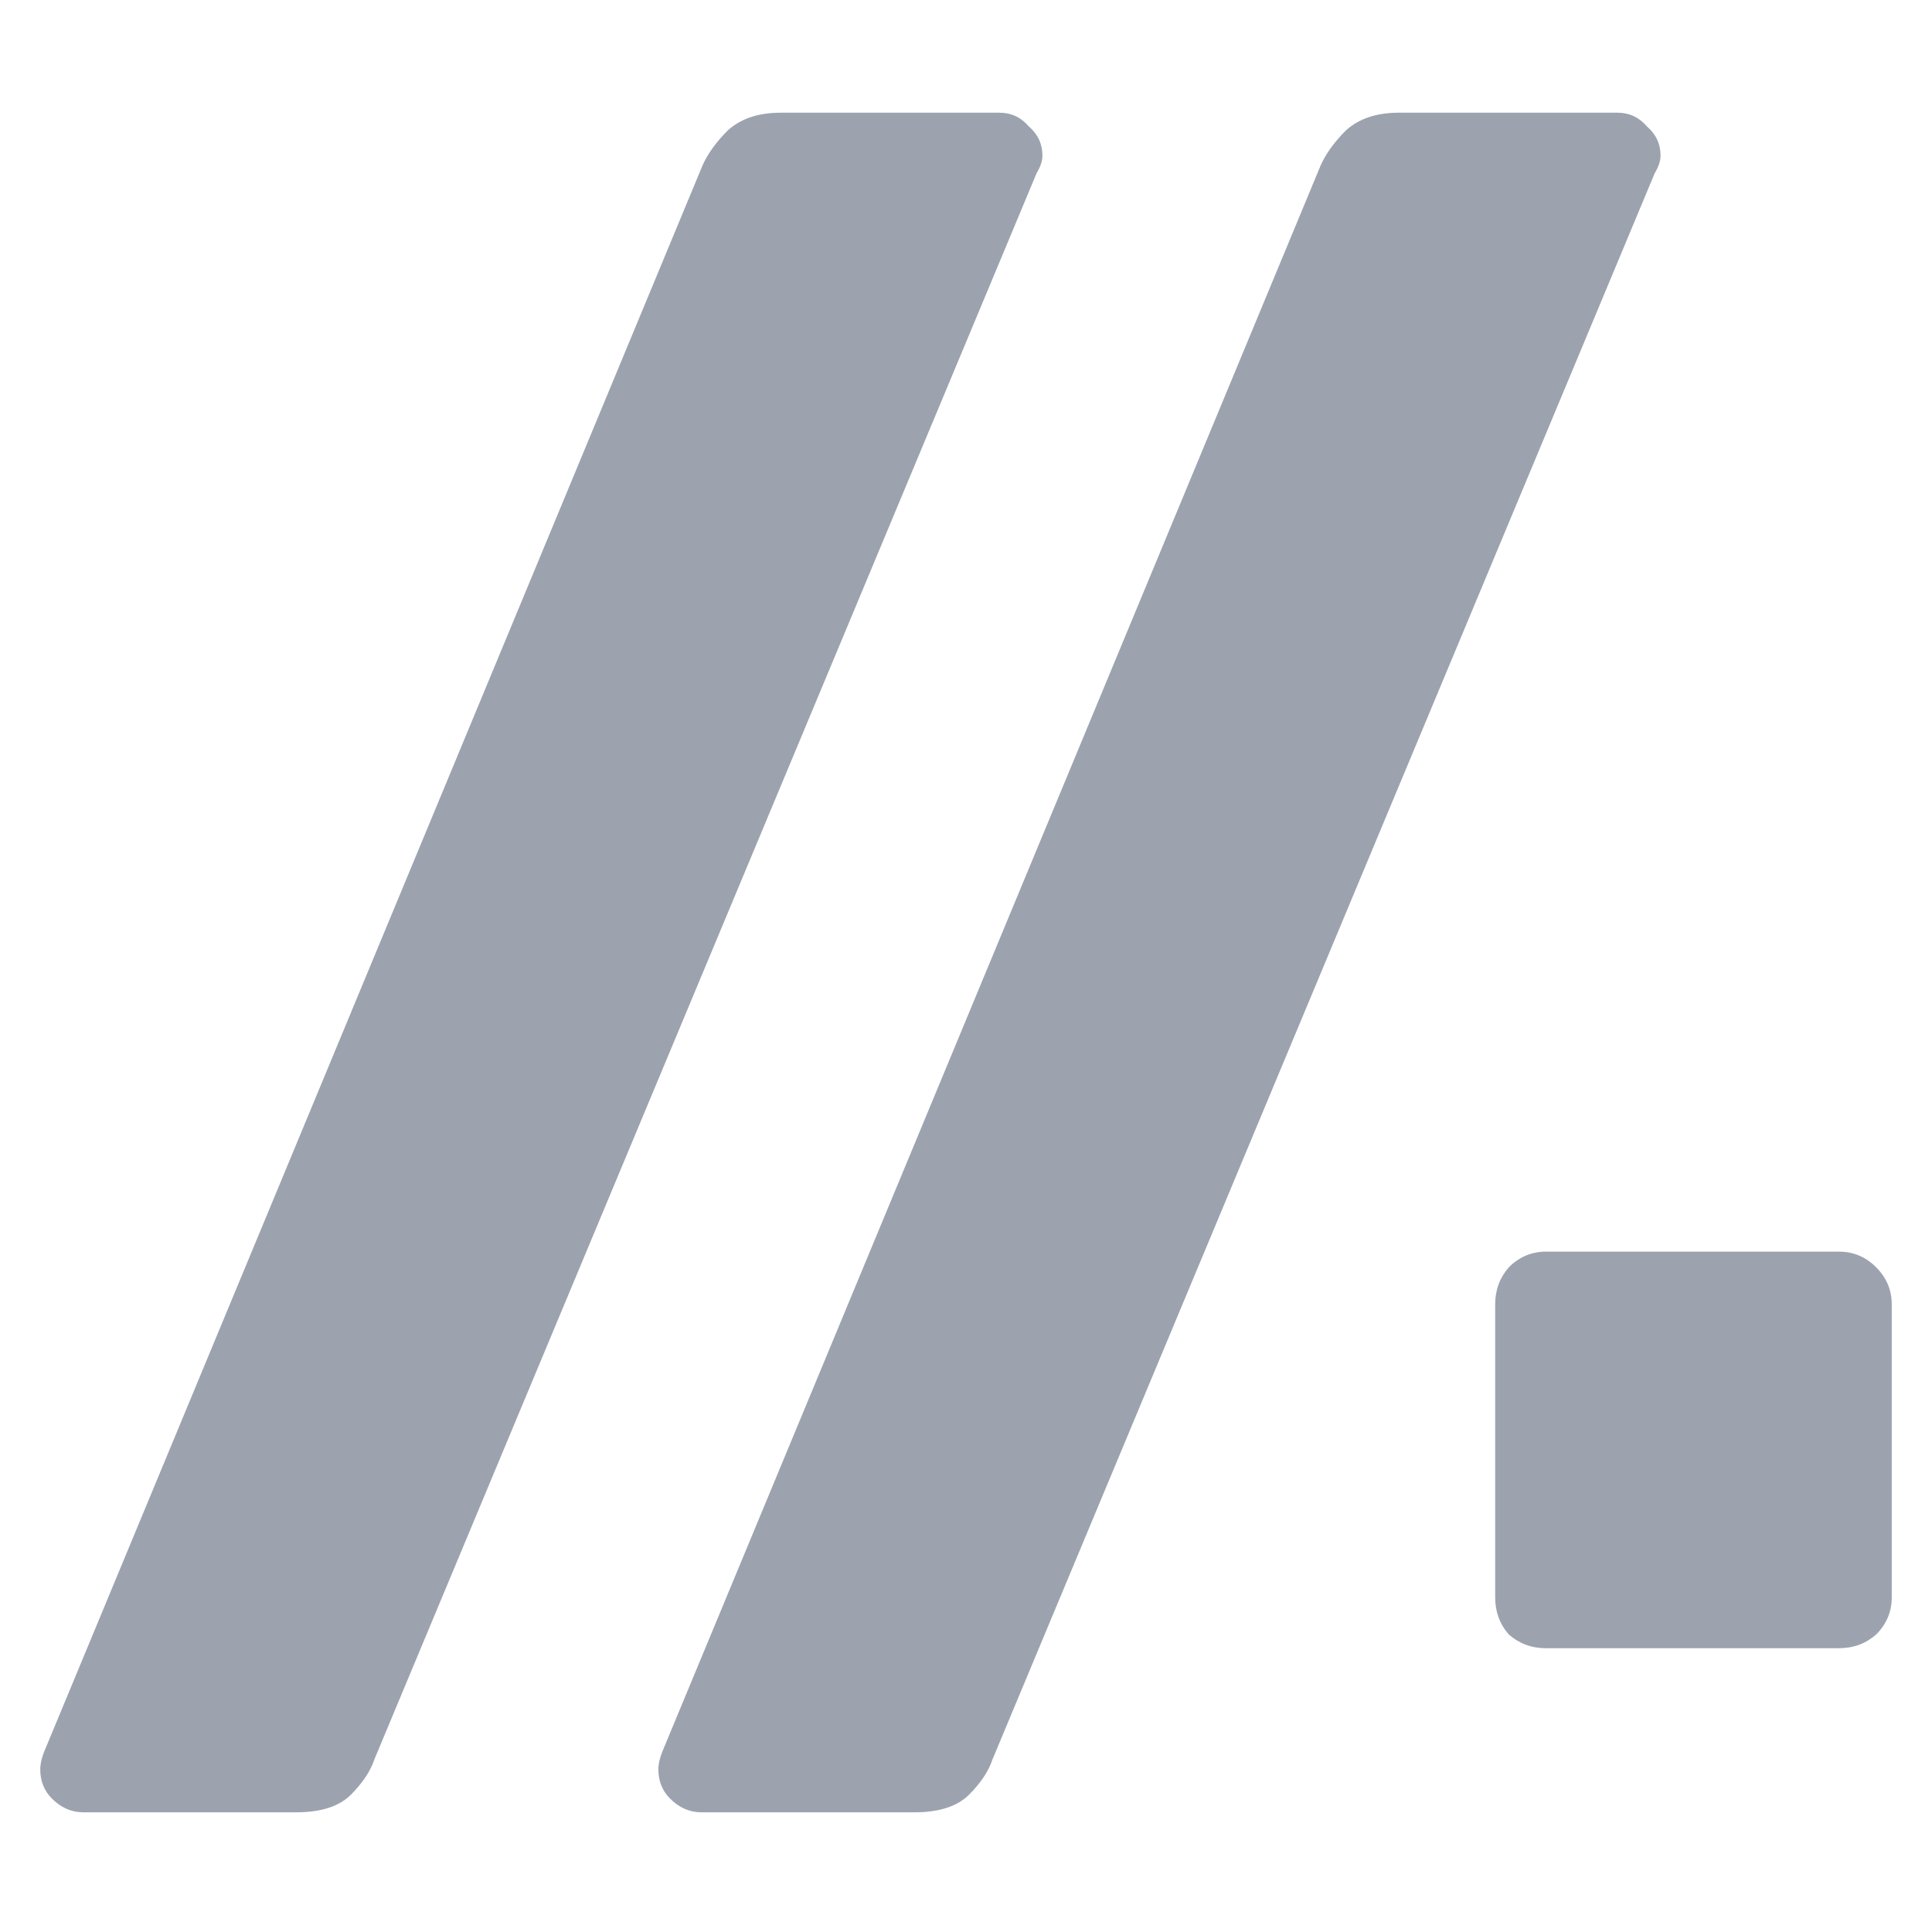
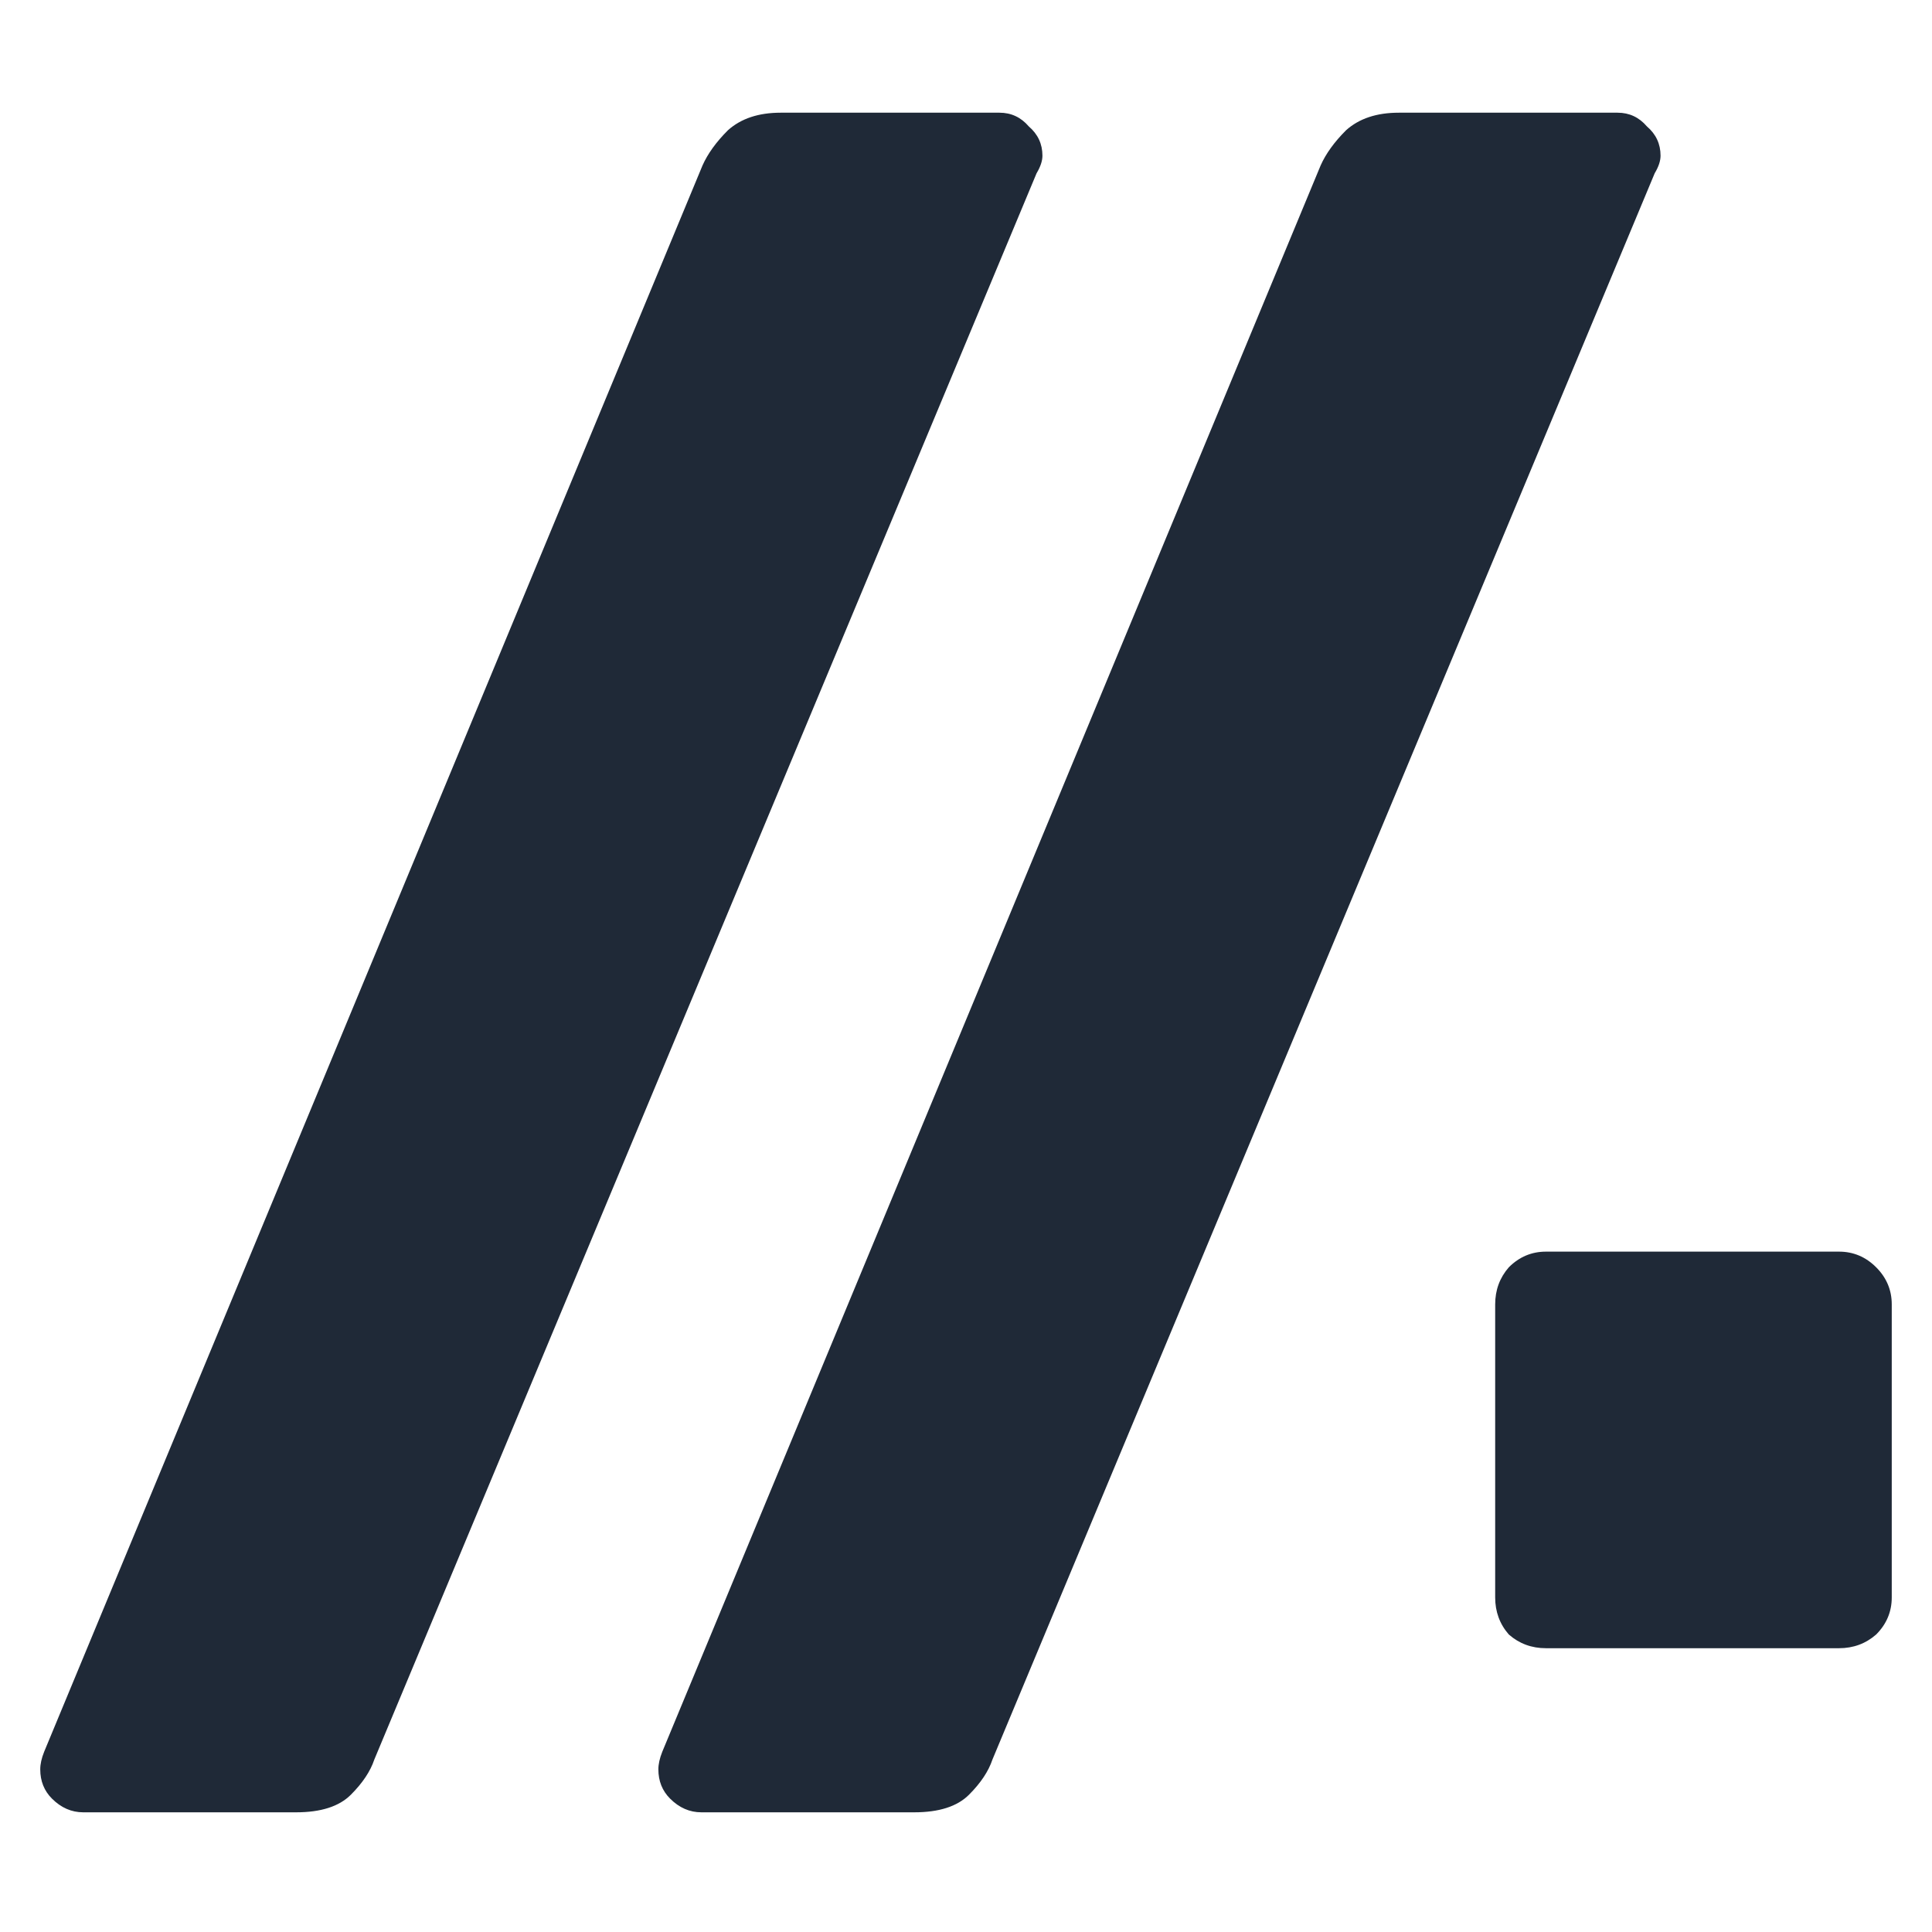
<svg xmlns="http://www.w3.org/2000/svg" width="240" height="240" viewBox="0 0 240 240" fill="none">
-   <path fill-rule="evenodd" clip-rule="evenodd" d="M6.456 223.433C7.589 224.565 8.883 225.132 10.339 225.132H36.791C39.865 225.132 42.13 224.404 43.586 222.948C45.042 221.491 46.013 220.035 46.498 218.579L128.767 21.523C129.252 20.714 129.495 19.986 129.495 19.339C129.495 17.883 128.929 16.669 127.796 15.699C126.825 14.566 125.612 14 124.156 14H96.976C94.225 14 92.041 14.728 90.423 16.184C88.967 17.64 87.916 19.096 87.269 20.552L5.485 217.609C5.162 218.417 5 219.146 5 219.793C5 221.249 5.485 222.462 6.456 223.433ZM83.242 223.433C84.374 224.565 85.668 225.132 87.124 225.132H113.577C116.65 225.132 118.916 224.404 120.372 222.948C121.828 221.491 122.798 220.035 123.284 218.579L205.552 21.523C206.038 20.714 206.28 19.986 206.28 19.339C206.28 17.883 205.714 16.669 204.582 15.699C203.611 14.566 202.397 14 200.941 14H173.761C171.011 14 168.827 14.728 167.209 16.184C165.753 17.64 164.701 19.096 164.054 20.552L82.271 217.609C81.947 218.417 81.785 219.146 81.785 219.793C81.785 221.249 82.271 222.462 83.242 223.433ZM187.435 203.048C188.729 204.18 190.266 204.747 192.046 204.747H228.448C230.227 204.747 231.764 204.18 233.059 203.048C234.353 201.754 235 200.217 235 198.437V162.035C235 160.255 234.353 158.718 233.059 157.424C231.764 156.13 230.227 155.483 228.448 155.483H192.046C190.266 155.483 188.729 156.13 187.435 157.424C186.302 158.718 185.736 160.255 185.736 162.035V198.437C185.736 200.217 186.302 201.754 187.435 203.048Z" fill="#9CA3AF" />
+   <path fill-rule="evenodd" clip-rule="evenodd" d="M6.456 223.433C7.589 224.565 8.883 225.132 10.339 225.132H36.791C39.865 225.132 42.13 224.404 43.586 222.948C45.042 221.491 46.013 220.035 46.498 218.579L128.767 21.523C129.252 20.714 129.495 19.986 129.495 19.339C129.495 17.883 128.929 16.669 127.796 15.699C126.825 14.566 125.612 14 124.156 14H96.976C94.225 14 92.041 14.728 90.423 16.184C88.967 17.64 87.916 19.096 87.269 20.552L5.485 217.609C5.162 218.417 5 219.146 5 219.793C5 221.249 5.485 222.462 6.456 223.433ZM83.242 223.433C84.374 224.565 85.668 225.132 87.124 225.132H113.577C116.65 225.132 118.916 224.404 120.372 222.948C121.828 221.491 122.798 220.035 123.284 218.579L205.552 21.523C206.038 20.714 206.28 19.986 206.28 19.339C206.28 17.883 205.714 16.669 204.582 15.699C203.611 14.566 202.397 14 200.941 14H173.761C171.011 14 168.827 14.728 167.209 16.184C165.753 17.64 164.701 19.096 164.054 20.552L82.271 217.609C81.947 218.417 81.785 219.146 81.785 219.793C81.785 221.249 82.271 222.462 83.242 223.433ZM187.435 203.048C188.729 204.18 190.266 204.747 192.046 204.747H228.448C230.227 204.747 231.764 204.18 233.059 203.048C234.353 201.754 235 200.217 235 198.437V162.035C235 160.255 234.353 158.718 233.059 157.424C231.764 156.13 230.227 155.483 228.448 155.483H192.046C190.266 155.483 188.729 156.13 187.435 157.424C186.302 158.718 185.736 160.255 185.736 162.035V198.437C185.736 200.217 186.302 201.754 187.435 203.048Z" fill="#1F2937" />
</svg>
